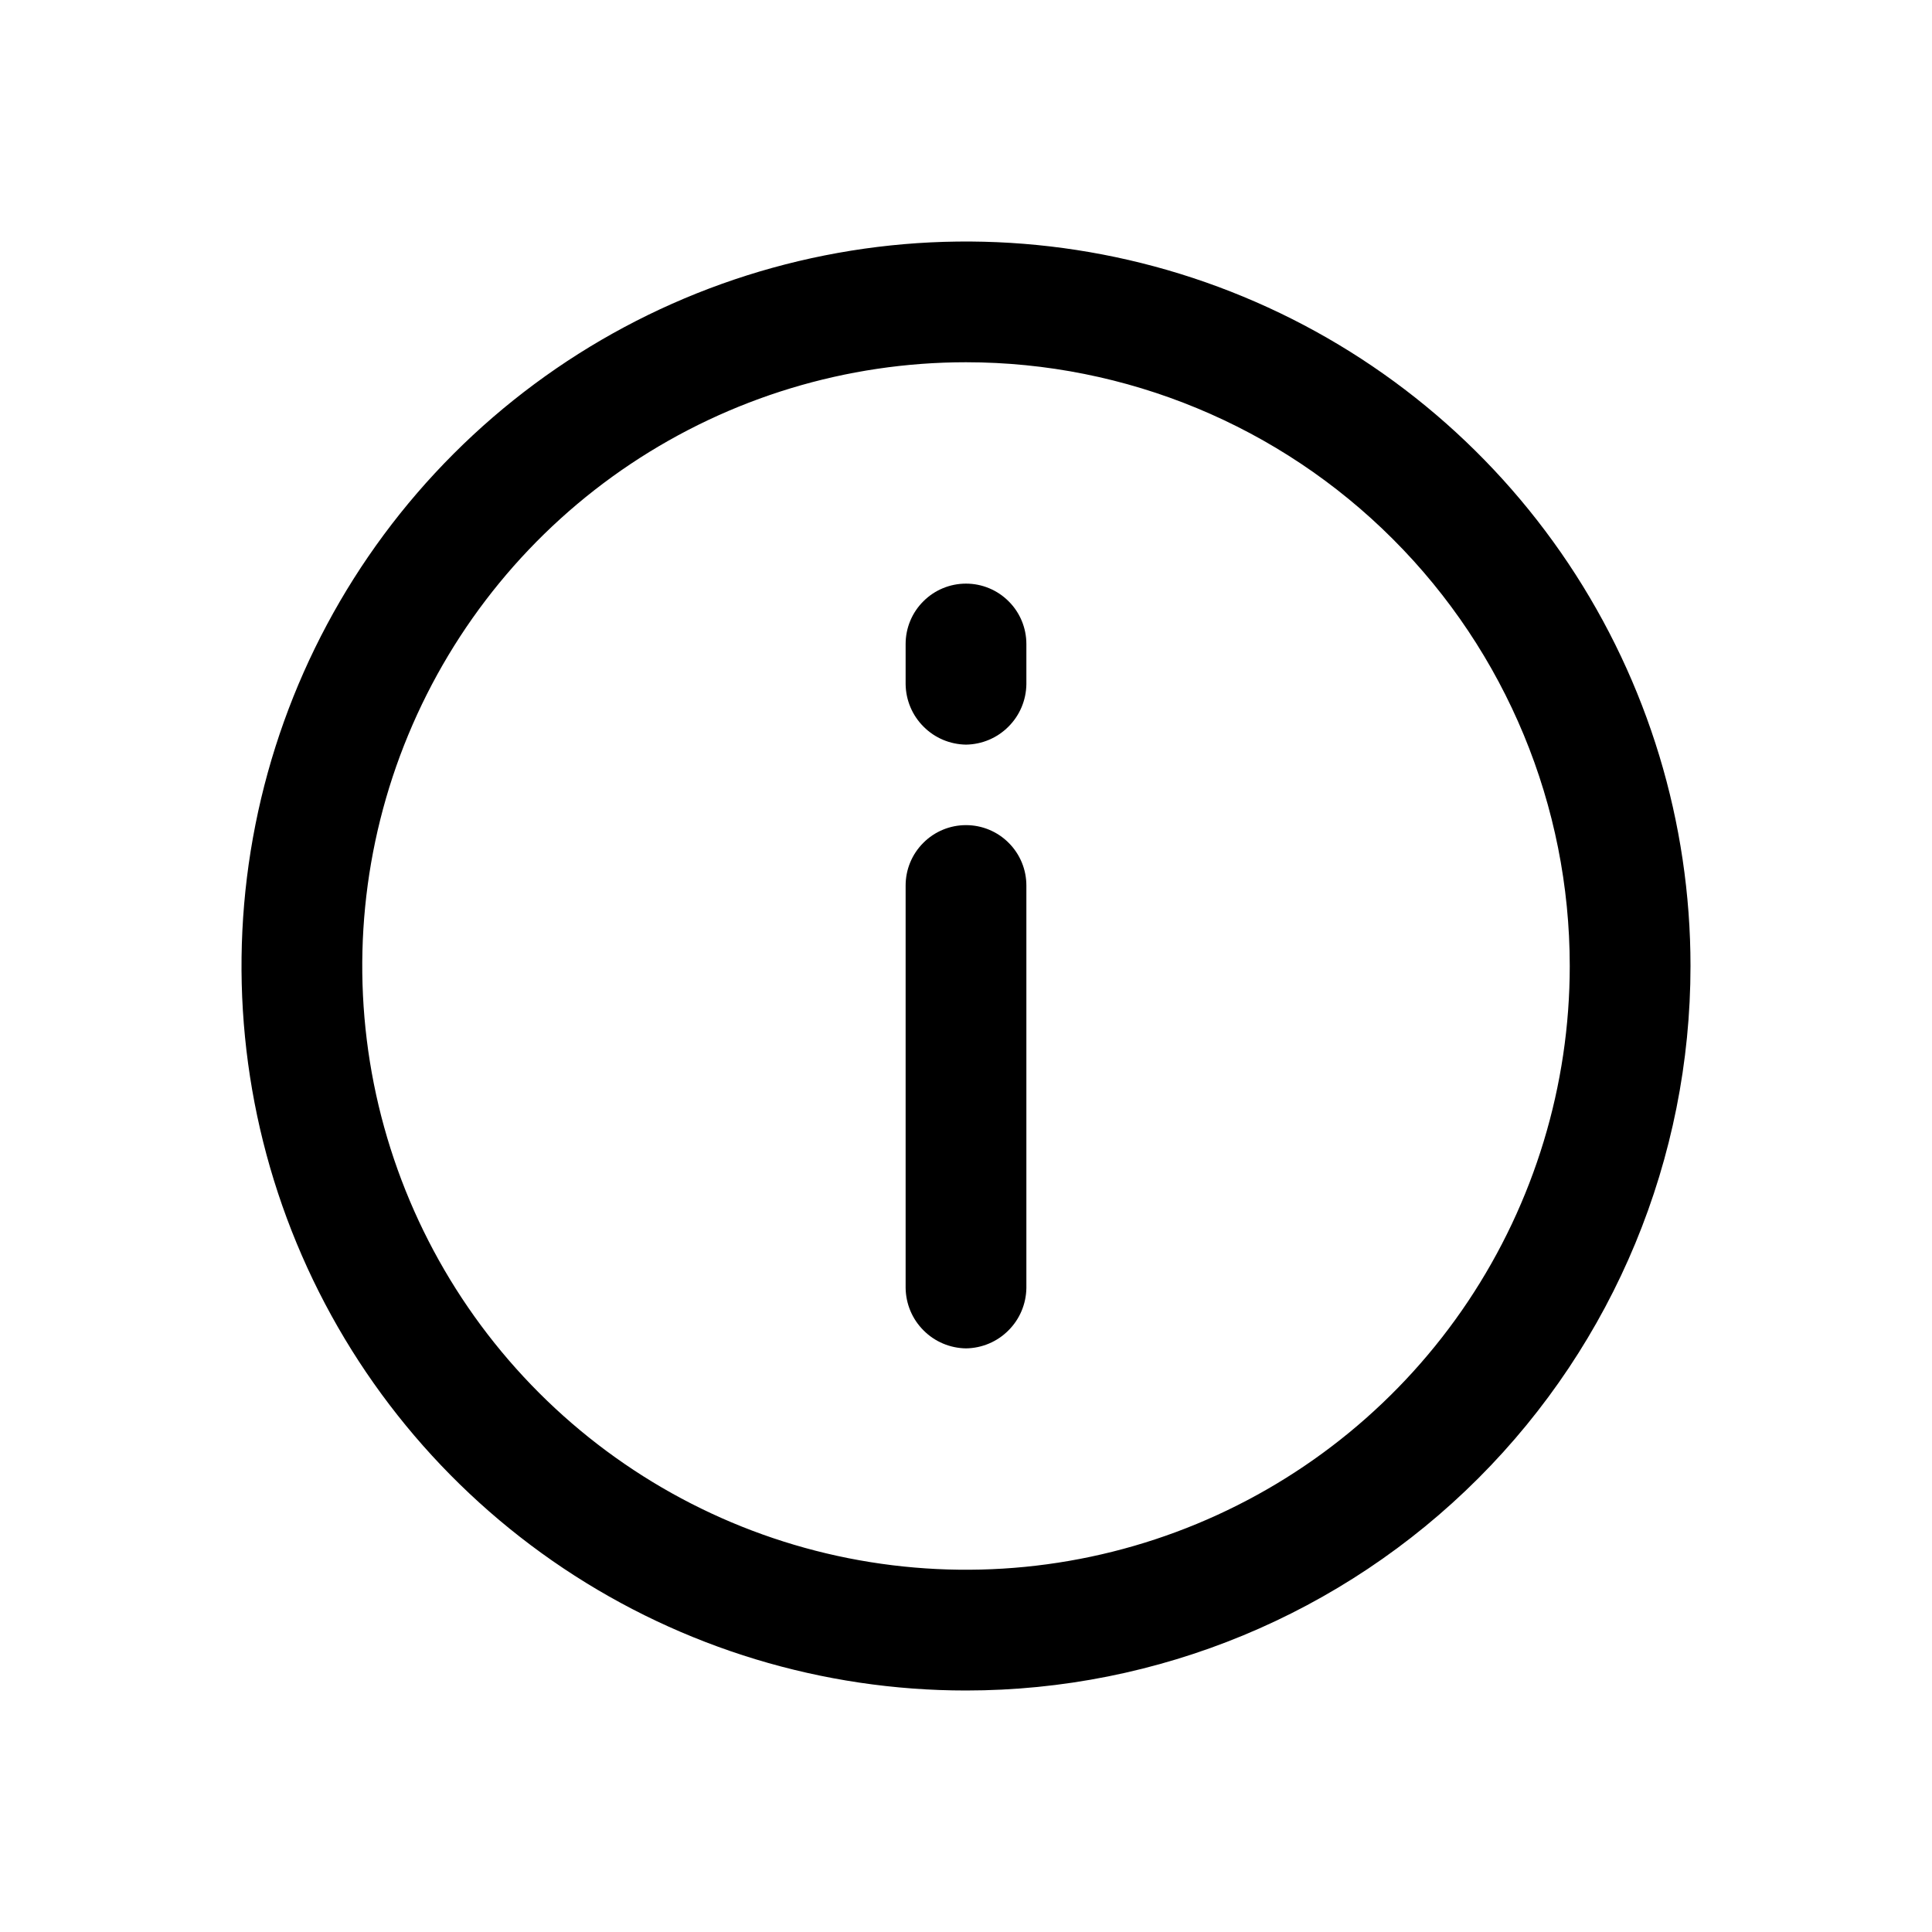
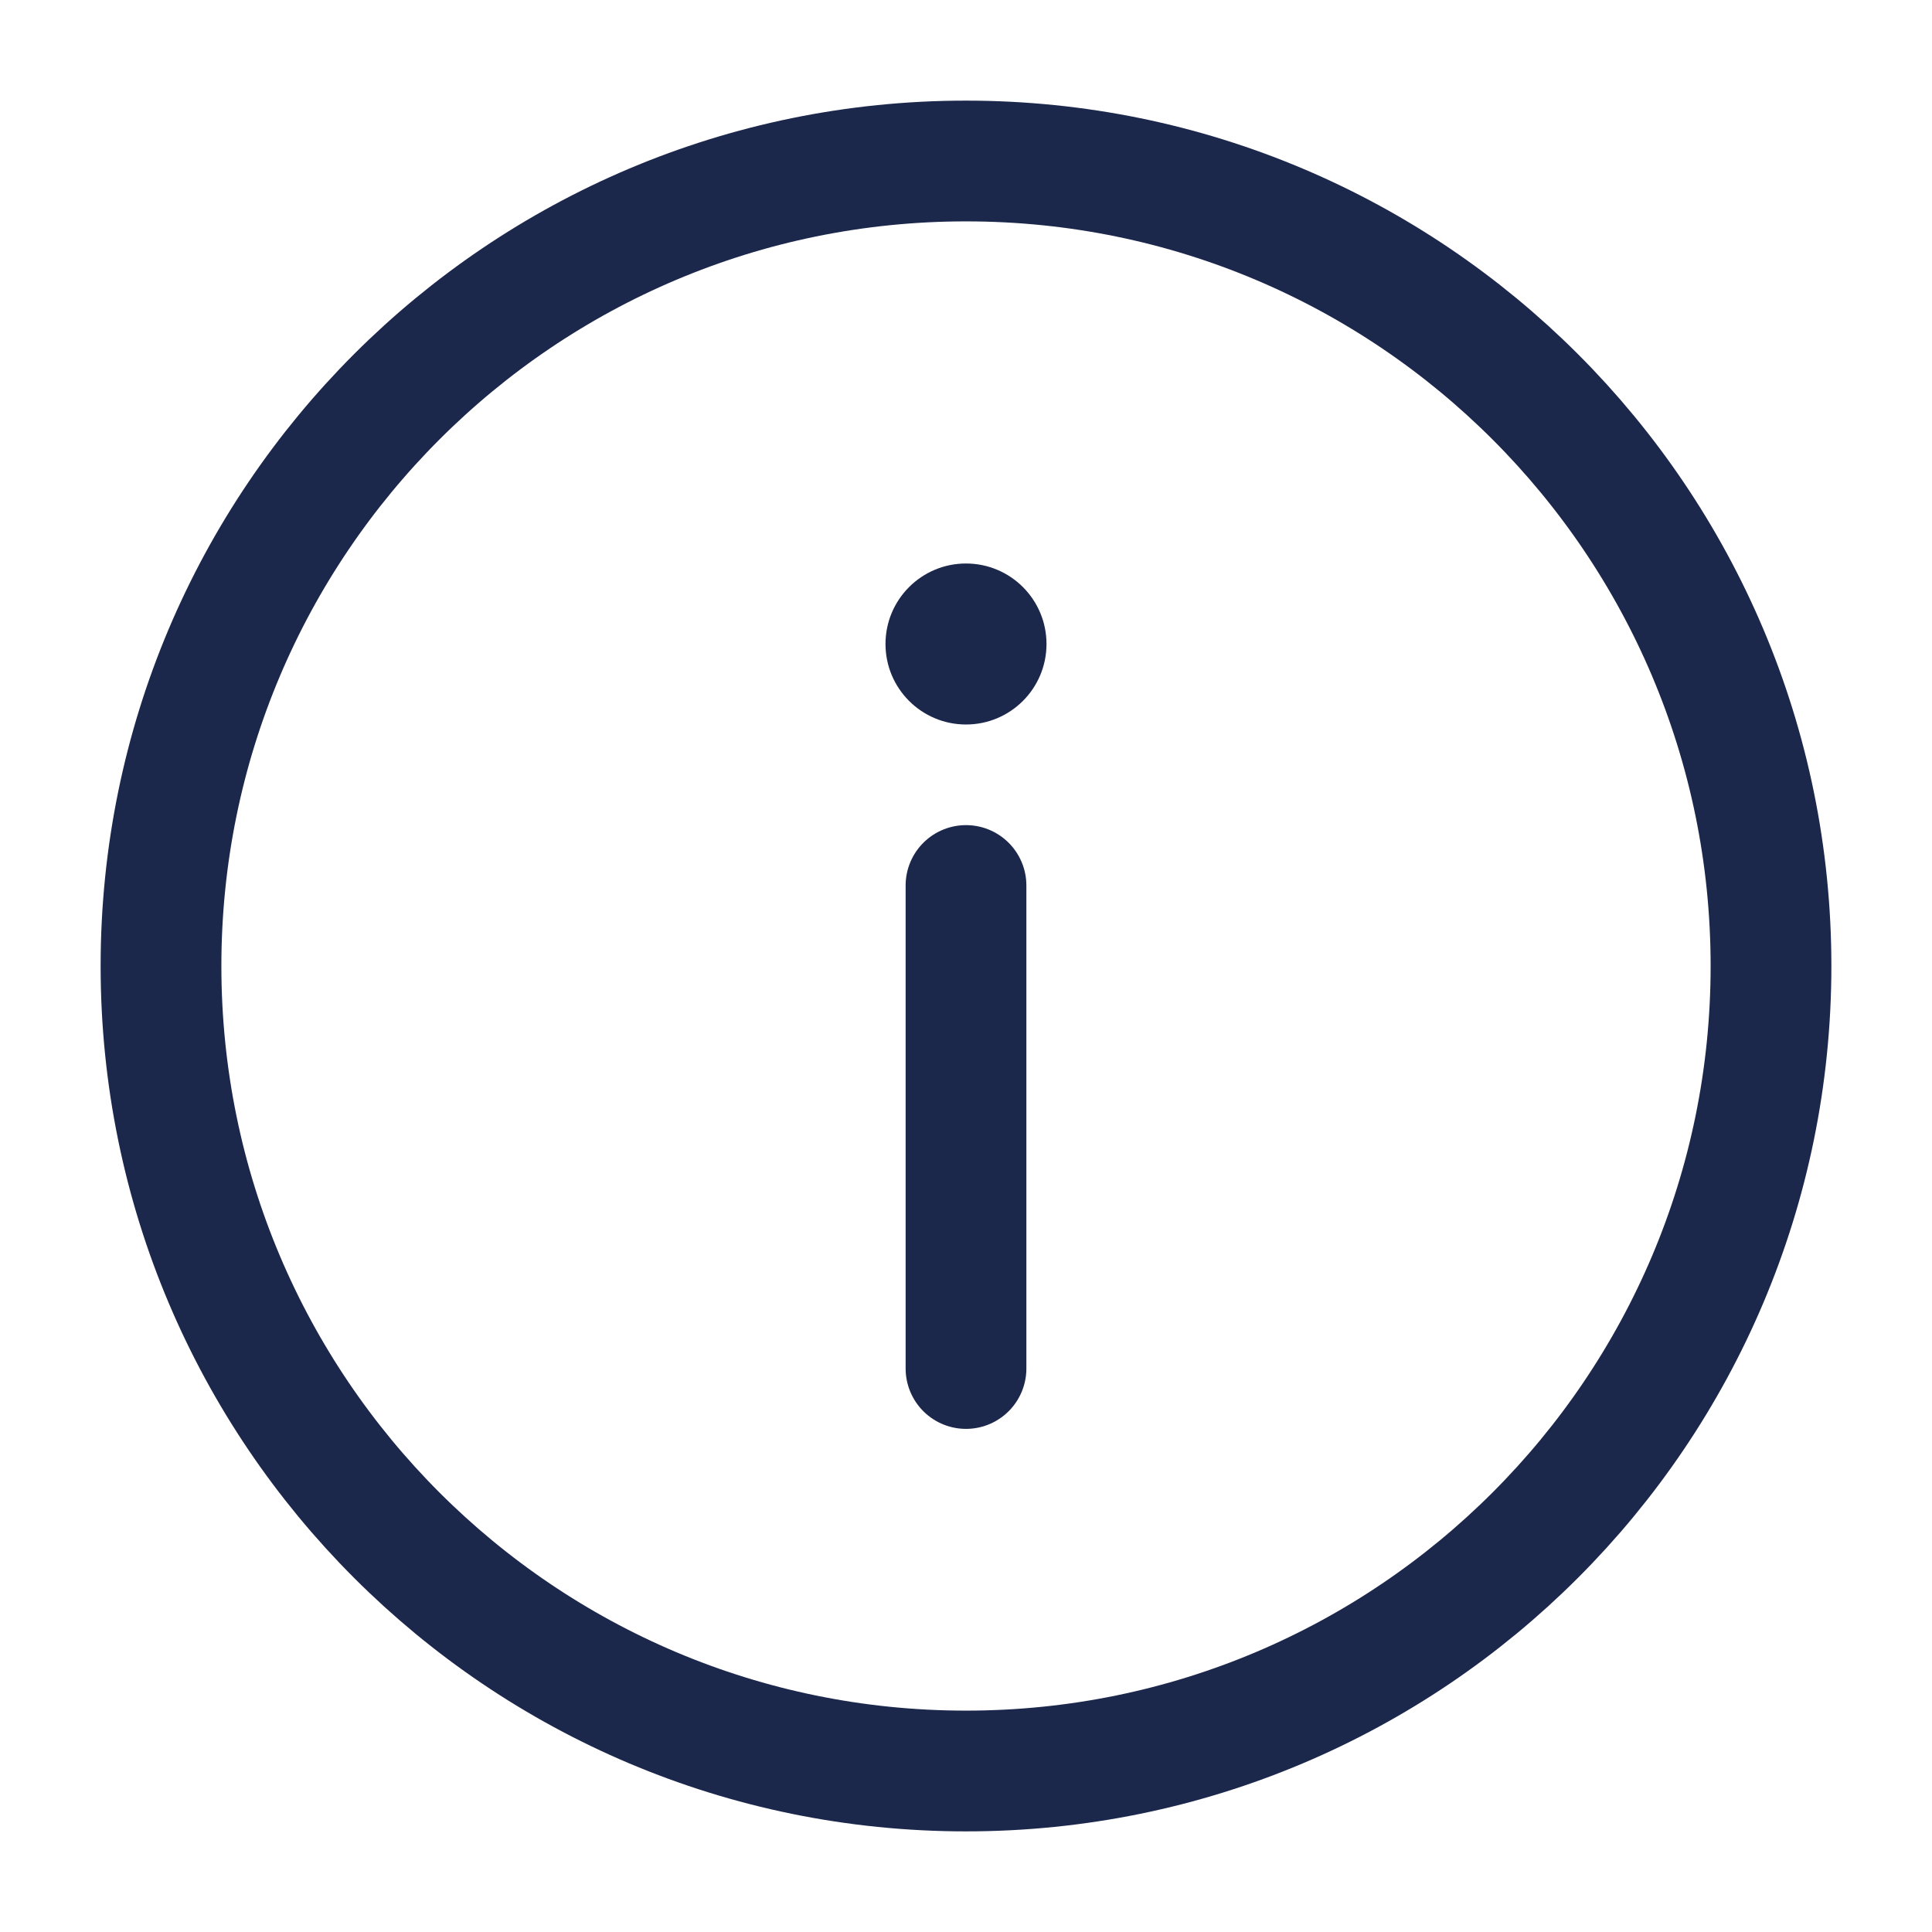
<svg xmlns="http://www.w3.org/2000/svg" width="800px" height="800px" viewBox="0 0 24 24" fill="none">
-   <path d="M12 16.75C11.802 16.747 11.613 16.668 11.473 16.527C11.332 16.387 11.253 16.198 11.25 16V11C11.25 10.801 11.329 10.61 11.47 10.47C11.61 10.329 11.801 10.25 12 10.25C12.199 10.25 12.39 10.329 12.53 10.47C12.671 10.61 12.75 10.801 12.75 11V16C12.747 16.198 12.668 16.387 12.527 16.527C12.387 16.668 12.198 16.747 12 16.75Z" fill="#000000" />
-   <path d="M12 9.25C11.802 9.247 11.613 9.168 11.473 9.027C11.332 8.887 11.253 8.698 11.25 8.5V8C11.25 7.801 11.329 7.61 11.47 7.47C11.61 7.329 11.801 7.25 12 7.25C12.199 7.25 12.39 7.329 12.53 7.47C12.671 7.61 12.75 7.801 12.75 8V8.5C12.747 8.698 12.668 8.887 12.527 9.027C12.387 9.168 12.198 9.247 12 9.25Z" fill="#000000" />
-   <path d="M12 21C10.22 21 8.48 20.472 7 19.483C5.52 18.494 4.366 17.089 3.685 15.444C3.004 13.8 2.826 11.99 3.173 10.244C3.52 8.498 4.377 6.895 5.636 5.636C6.895 4.377 8.498 3.52 10.244 3.173C11.99 2.826 13.8 3.004 15.444 3.685C17.089 4.366 18.494 5.52 19.483 7C20.472 8.48 21 10.22 21 12C21 14.387 20.052 16.676 18.364 18.364C16.676 20.052 14.387 21 12 21ZM12 4.5C10.517 4.5 9.067 4.94 7.833 5.764C6.6 6.588 5.639 7.759 5.071 9.13C4.503 10.5 4.355 12.008 4.644 13.463C4.934 14.918 5.648 16.254 6.697 17.303C7.746 18.352 9.082 19.067 10.537 19.356C11.992 19.645 13.5 19.497 14.87 18.929C16.241 18.361 17.412 17.4 18.236 16.167C19.06 14.933 19.5 13.483 19.5 12C19.5 10.011 18.71 8.103 17.303 6.697C15.897 5.29 13.989 4.5 12 4.5Z" fill="#000000" />
+   <circle cx="12" cy="12" r="10" stroke="#1C274C" stroke-width="1.5" />
+   <path d="M12 17V11" stroke="#1C274C" stroke-width="1.5" stroke-linecap="round" />
+   <circle cx="1" cy="1" r="1" transform="matrix(1 0 0 -1 11 9)" fill="#1C274C" />
</svg>
